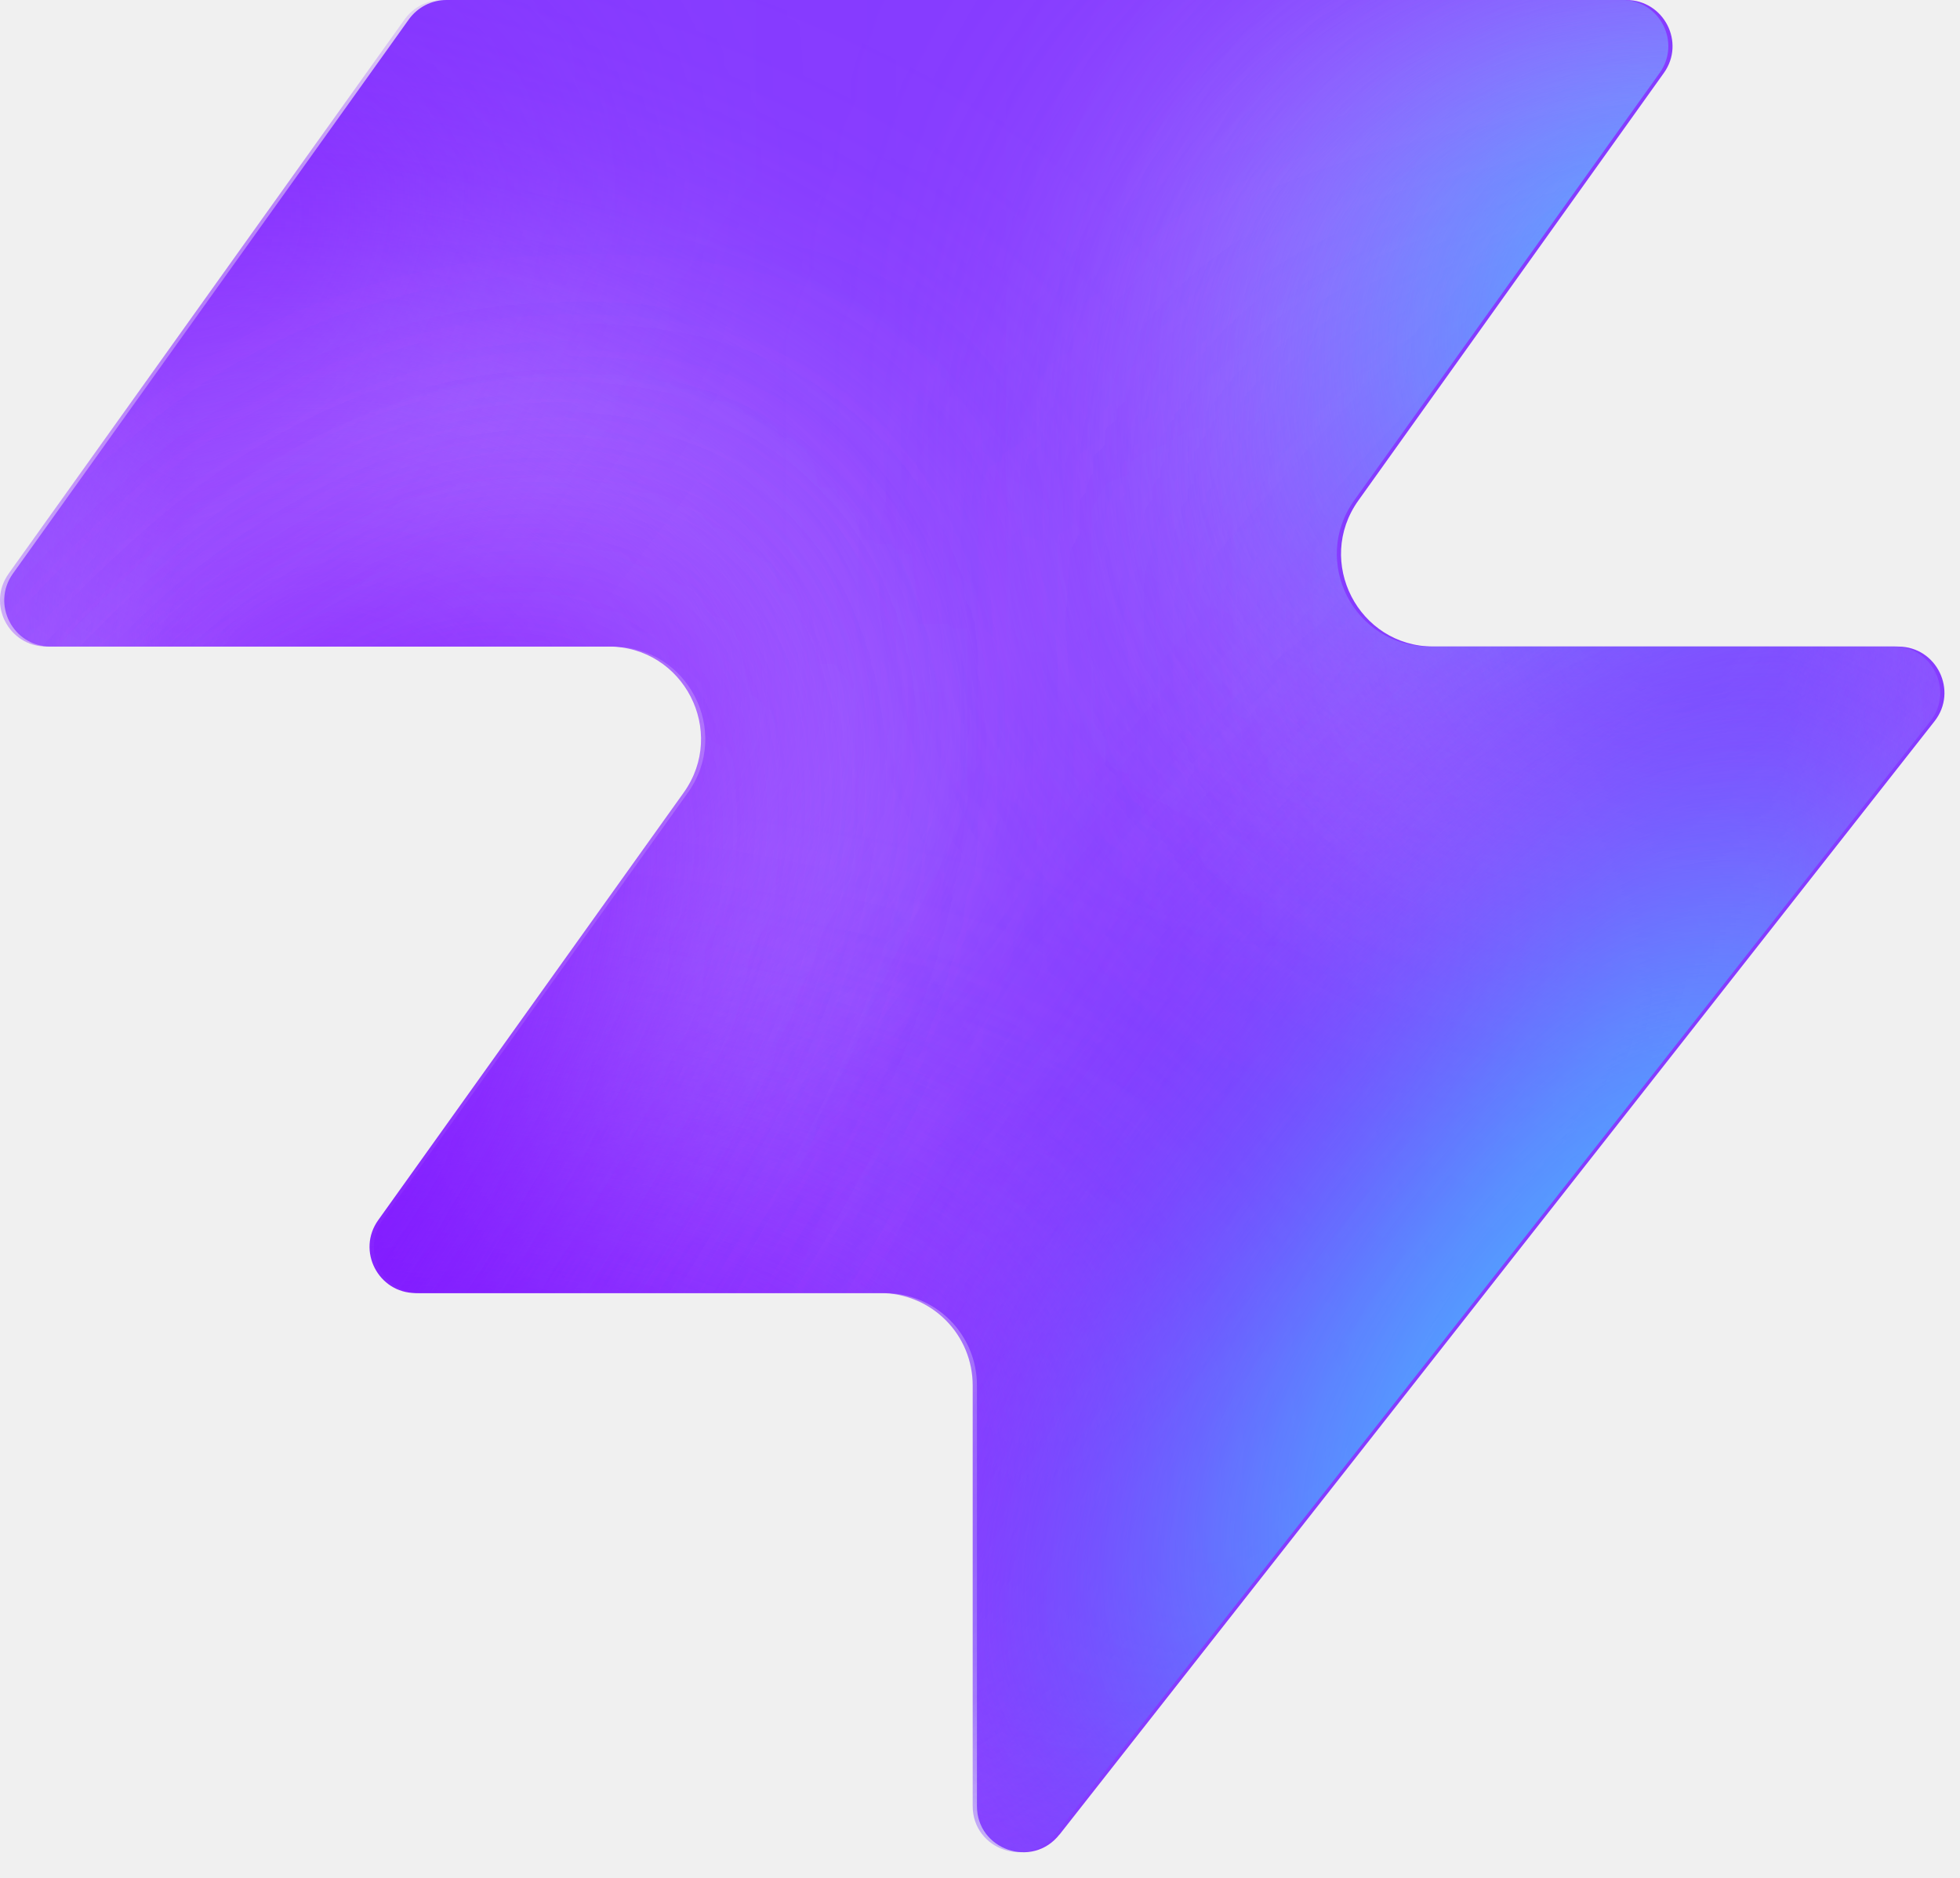
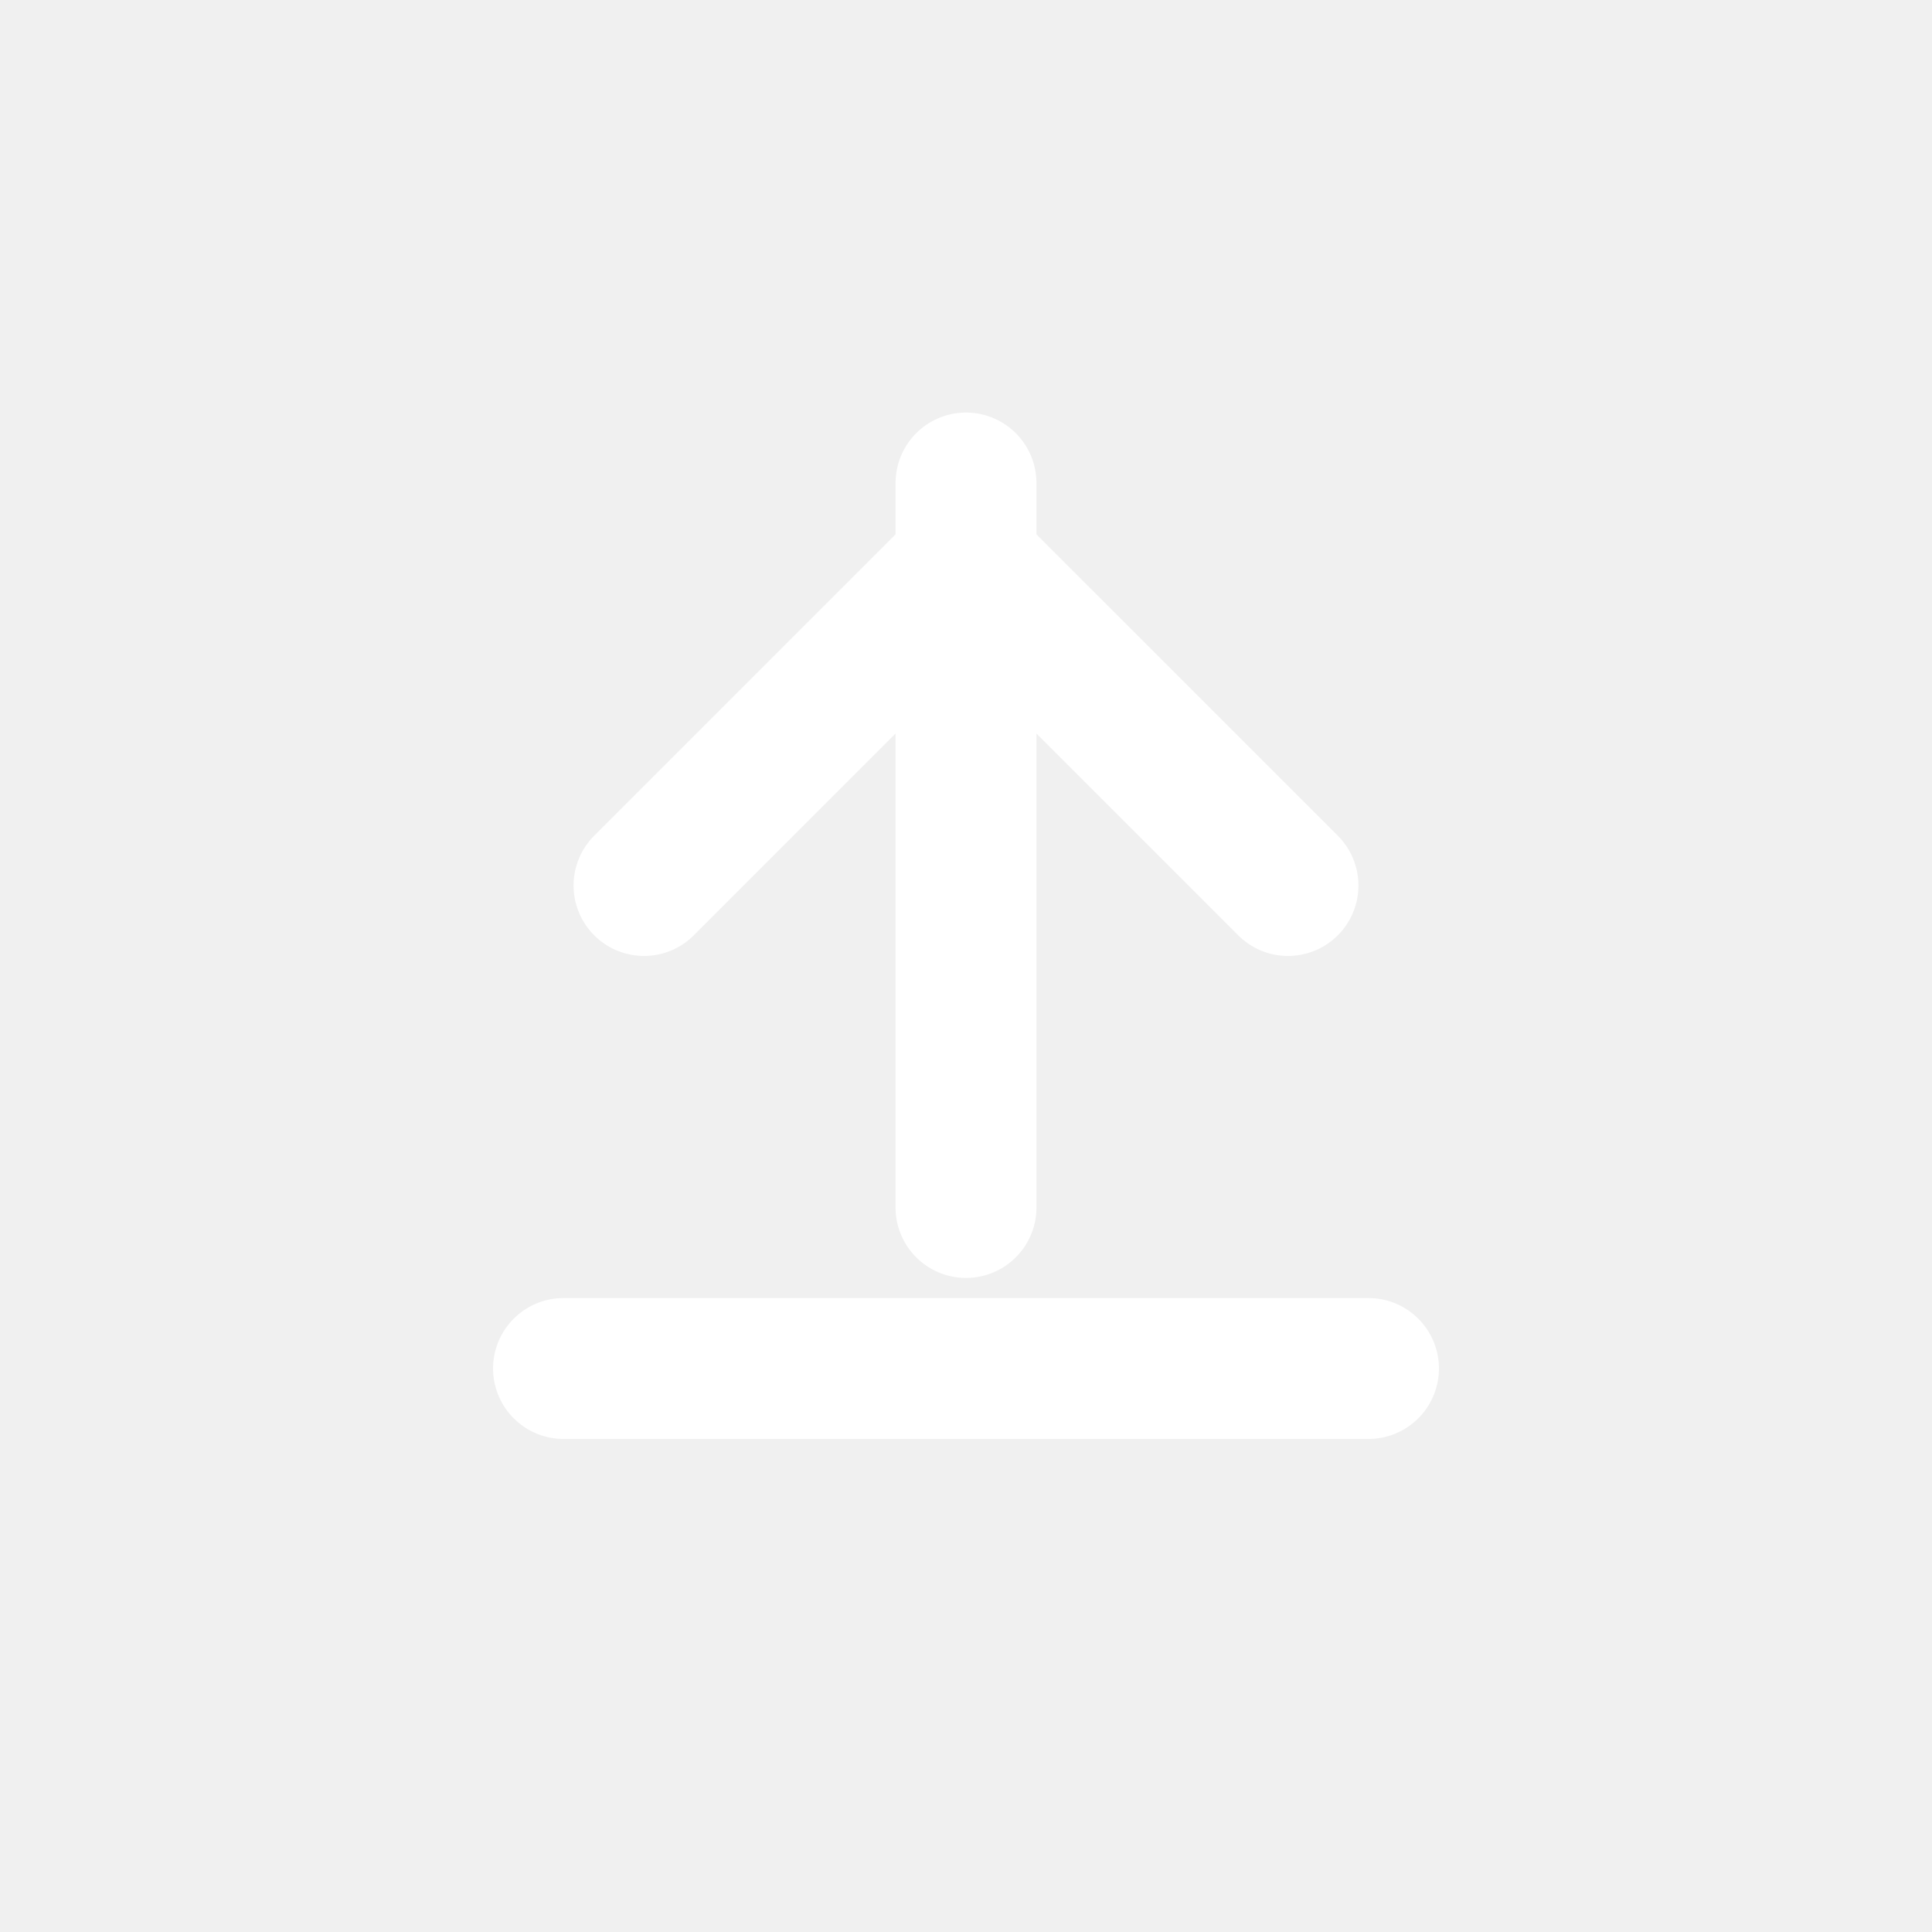
- <svg xmlns="http://www.w3.org/2000/svg" width="48" height="46" fill="none" viewBox="0 0 48 46">
-   <path fill="#863bff" d="M25.946 44.938c-.664.845-2.021.375-2.021-.698V33.937a2.26 2.26 0 0 0-2.262-2.262H10.287c-.92 0-1.456-1.04-.92-1.788l7.48-10.471c1.07-1.497 0-3.578-1.842-3.578H1.237c-.92 0-1.456-1.04-.92-1.788L10.013.474c.214-.297.556-.474.92-.474h28.894c.92 0 1.456 1.04.92 1.788l-7.48 10.471c-1.07 1.498 0 3.579 1.842 3.579h11.377c.943 0 1.473 1.088.89 1.83L25.947 44.94z" style="fill:#863bff;fill:color(display-p3 .525 .23 1);fill-opacity:1" />
-   <mask id="a" width="48" height="46" x="0" y="0" maskUnits="userSpaceOnUse" style="mask-type:alpha">
-     <path fill="#000" d="M25.842 44.938c-.664.844-2.021.375-2.021-.698V33.937a2.26 2.26 0 0 0-2.262-2.262H10.183c-.92 0-1.456-1.04-.92-1.788l7.48-10.471c1.07-1.498 0-3.579-1.842-3.579H1.133c-.92 0-1.456-1.04-.92-1.787L9.91.473c.214-.297.556-.474.92-.474h28.894c.92 0 1.456 1.04.92 1.788l-7.48 10.471c-1.07 1.498 0 3.578 1.842 3.578h11.377c.943 0 1.473 1.088.89 1.832L25.843 44.94z" style="fill:#000;fill-opacity:1" />
-   </mask>
-   <g mask="url(#a)">
-     <g filter="url(#b)">
-       <ellipse cx="5.508" cy="14.704" fill="#ede6ff" rx="5.508" ry="14.704" style="fill:#ede6ff;fill:color(display-p3 .927 .903 1);fill-opacity:1" transform="matrix(.00324 1 1 -.00324 -4.47 31.516)" />
-     </g>
-     <g filter="url(#c)">
-       <ellipse cx="10.399" cy="29.851" fill="#ede6ff" rx="10.399" ry="29.851" style="fill:#ede6ff;fill:color(display-p3 .927 .903 1);fill-opacity:1" transform="matrix(.00324 1 1 -.00324 -39.328 7.883)" />
-     </g>
-     <g filter="url(#d)">
-       <ellipse cx="5.508" cy="30.487" fill="#7e14ff" rx="5.508" ry="30.487" style="fill:#7e14ff;fill:color(display-p3 .492 .077 1);fill-opacity:1" transform="rotate(89.814 -25.913 -14.639)scale(1 -1)" />
-     </g>
-     <g filter="url(#e)">
-       <ellipse cx="5.508" cy="30.599" fill="#7e14ff" rx="5.508" ry="30.599" style="fill:#7e14ff;fill:color(display-p3 .492 .077 1);fill-opacity:1" transform="rotate(89.814 -32.644 -3.334)scale(1 -1)" />
-     </g>
-     <g filter="url(#f)">
-       <ellipse cx="5.508" cy="30.599" fill="#7e14ff" rx="5.508" ry="30.599" style="fill:#7e14ff;fill:color(display-p3 .492 .077 1);fill-opacity:1" transform="matrix(.00324 1 1 -.00324 -34.34 30.47)" />
-     </g>
-     <g filter="url(#g)">
-       <ellipse cx="14.072" cy="22.078" fill="#ede6ff" rx="14.072" ry="22.078" style="fill:#ede6ff;fill:color(display-p3 .927 .903 1);fill-opacity:1" transform="rotate(93.35 24.506 48.493)scale(-1 1)" />
-     </g>
-     <g filter="url(#h)">
-       <ellipse cx="3.47" cy="21.501" fill="#7e14ff" rx="3.47" ry="21.501" style="fill:#7e14ff;fill:color(display-p3 .492 .077 1);fill-opacity:1" transform="rotate(89.009 28.708 47.59)scale(-1 1)" />
-     </g>
-     <g filter="url(#i)">
-       <ellipse cx="3.47" cy="21.501" fill="#7e14ff" rx="3.47" ry="21.501" style="fill:#7e14ff;fill:color(display-p3 .492 .077 1);fill-opacity:1" transform="rotate(89.009 28.708 47.59)scale(-1 1)" />
-     </g>
-     <g filter="url(#j)">
-       <ellipse cx=".387" cy="8.972" fill="#7e14ff" rx="4.407" ry="29.108" style="fill:#7e14ff;fill:color(display-p3 .492 .077 1);fill-opacity:1" transform="rotate(39.51 .387 8.972)" />
-     </g>
-     <g filter="url(#k)">
-       <ellipse cx="47.523" cy="-6.092" fill="#7e14ff" rx="4.407" ry="29.108" style="fill:#7e14ff;fill:color(display-p3 .492 .077 1);fill-opacity:1" transform="rotate(37.892 47.523 -6.092)" />
-     </g>
-     <g filter="url(#l)">
-       <ellipse cx="41.412" cy="6.333" fill="#47bfff" rx="5.971" ry="9.665" style="fill:#47bfff;fill:color(display-p3 .28 .748 1);fill-opacity:1" transform="rotate(37.892 41.412 6.333)" />
-     </g>
-     <g filter="url(#m)">
-       <ellipse cx="-1.879" cy="38.332" fill="#7e14ff" rx="4.407" ry="29.108" style="fill:#7e14ff;fill:color(display-p3 .492 .077 1);fill-opacity:1" transform="rotate(37.892 -1.88 38.332)" />
-     </g>
-     <g filter="url(#n)">
-       <ellipse cx="-1.879" cy="38.332" fill="#7e14ff" rx="4.407" ry="29.108" style="fill:#7e14ff;fill:color(display-p3 .492 .077 1);fill-opacity:1" transform="rotate(37.892 -1.88 38.332)" />
-     </g>
-     <g filter="url(#o)">
-       <ellipse cx="35.651" cy="29.907" fill="#7e14ff" rx="4.407" ry="29.108" style="fill:#7e14ff;fill:color(display-p3 .492 .077 1);fill-opacity:1" transform="rotate(37.892 35.651 29.907)" />
-     </g>
-     <g filter="url(#p)">
-       <ellipse cx="38.418" cy="32.4" fill="#47bfff" rx="5.971" ry="15.297" style="fill:#47bfff;fill:color(display-p3 .28 .748 1);fill-opacity:1" transform="rotate(37.892 38.418 32.4)" />
-     </g>
-   </g>
-   <defs>
-     <filter id="b" width="60.045" height="41.654" x="-19.77" y="16.149" color-interpolation-filters="sRGB" filterUnits="userSpaceOnUse">
-       <feFlood flood-opacity="0" result="BackgroundImageFix" />
-       <feBlend in="SourceGraphic" in2="BackgroundImageFix" result="shape" />
-       <feGaussianBlur result="effect1_foregroundBlur_2002_17158" stdDeviation="7.659" />
-     </filter>
-     <filter id="c" width="90.34" height="51.437" x="-54.613" y="-7.533" color-interpolation-filters="sRGB" filterUnits="userSpaceOnUse">
-       <feFlood flood-opacity="0" result="BackgroundImageFix" />
-       <feBlend in="SourceGraphic" in2="BackgroundImageFix" result="shape" />
-       <feGaussianBlur result="effect1_foregroundBlur_2002_17158" stdDeviation="7.659" />
-     </filter>
-     <filter id="d" width="79.355" height="29.4" x="-49.64" y="2.03" color-interpolation-filters="sRGB" filterUnits="userSpaceOnUse">
-       <feFlood flood-opacity="0" result="BackgroundImageFix" />
-       <feBlend in="SourceGraphic" in2="BackgroundImageFix" result="shape" />
-       <feGaussianBlur result="effect1_foregroundBlur_2002_17158" stdDeviation="4.596" />
-     </filter>
-     <filter id="e" width="79.579" height="29.4" x="-45.045" y="20.029" color-interpolation-filters="sRGB" filterUnits="userSpaceOnUse">
-       <feFlood flood-opacity="0" result="BackgroundImageFix" />
-       <feBlend in="SourceGraphic" in2="BackgroundImageFix" result="shape" />
-       <feGaussianBlur result="effect1_foregroundBlur_2002_17158" stdDeviation="4.596" />
-     </filter>
-     <filter id="f" width="79.579" height="29.4" x="-43.513" y="21.178" color-interpolation-filters="sRGB" filterUnits="userSpaceOnUse">
-       <feFlood flood-opacity="0" result="BackgroundImageFix" />
-       <feBlend in="SourceGraphic" in2="BackgroundImageFix" result="shape" />
-       <feGaussianBlur result="effect1_foregroundBlur_2002_17158" stdDeviation="4.596" />
-     </filter>
-     <filter id="g" width="74.749" height="58.852" x="15.756" y="-17.901" color-interpolation-filters="sRGB" filterUnits="userSpaceOnUse">
-       <feFlood flood-opacity="0" result="BackgroundImageFix" />
-       <feBlend in="SourceGraphic" in2="BackgroundImageFix" result="shape" />
-       <feGaussianBlur result="effect1_foregroundBlur_2002_17158" stdDeviation="7.659" />
-     </filter>
-     <filter id="h" width="61.377" height="25.362" x="23.548" y="2.284" color-interpolation-filters="sRGB" filterUnits="userSpaceOnUse">
-       <feFlood flood-opacity="0" result="BackgroundImageFix" />
-       <feBlend in="SourceGraphic" in2="BackgroundImageFix" result="shape" />
-       <feGaussianBlur result="effect1_foregroundBlur_2002_17158" stdDeviation="4.596" />
-     </filter>
-     <filter id="i" width="61.377" height="25.362" x="23.548" y="2.284" color-interpolation-filters="sRGB" filterUnits="userSpaceOnUse">
-       <feFlood flood-opacity="0" result="BackgroundImageFix" />
-       <feBlend in="SourceGraphic" in2="BackgroundImageFix" result="shape" />
-       <feGaussianBlur result="effect1_foregroundBlur_2002_17158" stdDeviation="4.596" />
-     </filter>
-     <filter id="j" width="56.045" height="63.649" x="-27.636" y="-22.853" color-interpolation-filters="sRGB" filterUnits="userSpaceOnUse">
-       <feFlood flood-opacity="0" result="BackgroundImageFix" />
-       <feBlend in="SourceGraphic" in2="BackgroundImageFix" result="shape" />
-       <feGaussianBlur result="effect1_foregroundBlur_2002_17158" stdDeviation="4.596" />
-     </filter>
-     <filter id="k" width="54.814" height="64.646" x="20.116" y="-38.415" color-interpolation-filters="sRGB" filterUnits="userSpaceOnUse">
-       <feFlood flood-opacity="0" result="BackgroundImageFix" />
-       <feBlend in="SourceGraphic" in2="BackgroundImageFix" result="shape" />
-       <feGaussianBlur result="effect1_foregroundBlur_2002_17158" stdDeviation="4.596" />
-     </filter>
-     <filter id="l" width="33.541" height="35.313" x="24.641" y="-11.323" color-interpolation-filters="sRGB" filterUnits="userSpaceOnUse">
-       <feFlood flood-opacity="0" result="BackgroundImageFix" />
-       <feBlend in="SourceGraphic" in2="BackgroundImageFix" result="shape" />
-       <feGaussianBlur result="effect1_foregroundBlur_2002_17158" stdDeviation="4.596" />
-     </filter>
-     <filter id="m" width="54.814" height="64.646" x="-29.286" y="6.009" color-interpolation-filters="sRGB" filterUnits="userSpaceOnUse">
-       <feFlood flood-opacity="0" result="BackgroundImageFix" />
-       <feBlend in="SourceGraphic" in2="BackgroundImageFix" result="shape" />
-       <feGaussianBlur result="effect1_foregroundBlur_2002_17158" stdDeviation="4.596" />
-     </filter>
-     <filter id="n" width="54.814" height="64.646" x="-29.286" y="6.009" color-interpolation-filters="sRGB" filterUnits="userSpaceOnUse">
-       <feFlood flood-opacity="0" result="BackgroundImageFix" />
-       <feBlend in="SourceGraphic" in2="BackgroundImageFix" result="shape" />
-       <feGaussianBlur result="effect1_foregroundBlur_2002_17158" stdDeviation="4.596" />
-     </filter>
-     <filter id="o" width="54.814" height="64.646" x="8.244" y="-2.416" color-interpolation-filters="sRGB" filterUnits="userSpaceOnUse">
-       <feFlood flood-opacity="0" result="BackgroundImageFix" />
-       <feBlend in="SourceGraphic" in2="BackgroundImageFix" result="shape" />
-       <feGaussianBlur result="effect1_foregroundBlur_2002_17158" stdDeviation="4.596" />
-     </filter>
-     <filter id="p" width="39.409" height="43.623" x="18.713" y="10.588" color-interpolation-filters="sRGB" filterUnits="userSpaceOnUse">
-       <feFlood flood-opacity="0" result="BackgroundImageFix" />
-       <feBlend in="SourceGraphic" in2="BackgroundImageFix" result="shape" />
-       <feGaussianBlur result="effect1_foregroundBlur_2002_17158" stdDeviation="4.596" />
-     </filter>
-   </defs>
+ <svg xmlns="http://www.w3.org/2000/svg" width="48" height="48" viewBox="0 0 48 48" fill="none">
+   <rect width="48" height="48" rx="10" fill="oklch(0.5 0.134 242.749)" />
+   <path d="M24 12 L24 30 M16 22 L24 14 L32 22" stroke="white" stroke-width="3.5" stroke-linecap="round" stroke-linejoin="round" />
+   <path d="M14 34 L34 34" stroke="white" stroke-width="3.5" stroke-linecap="round" />
</svg>
